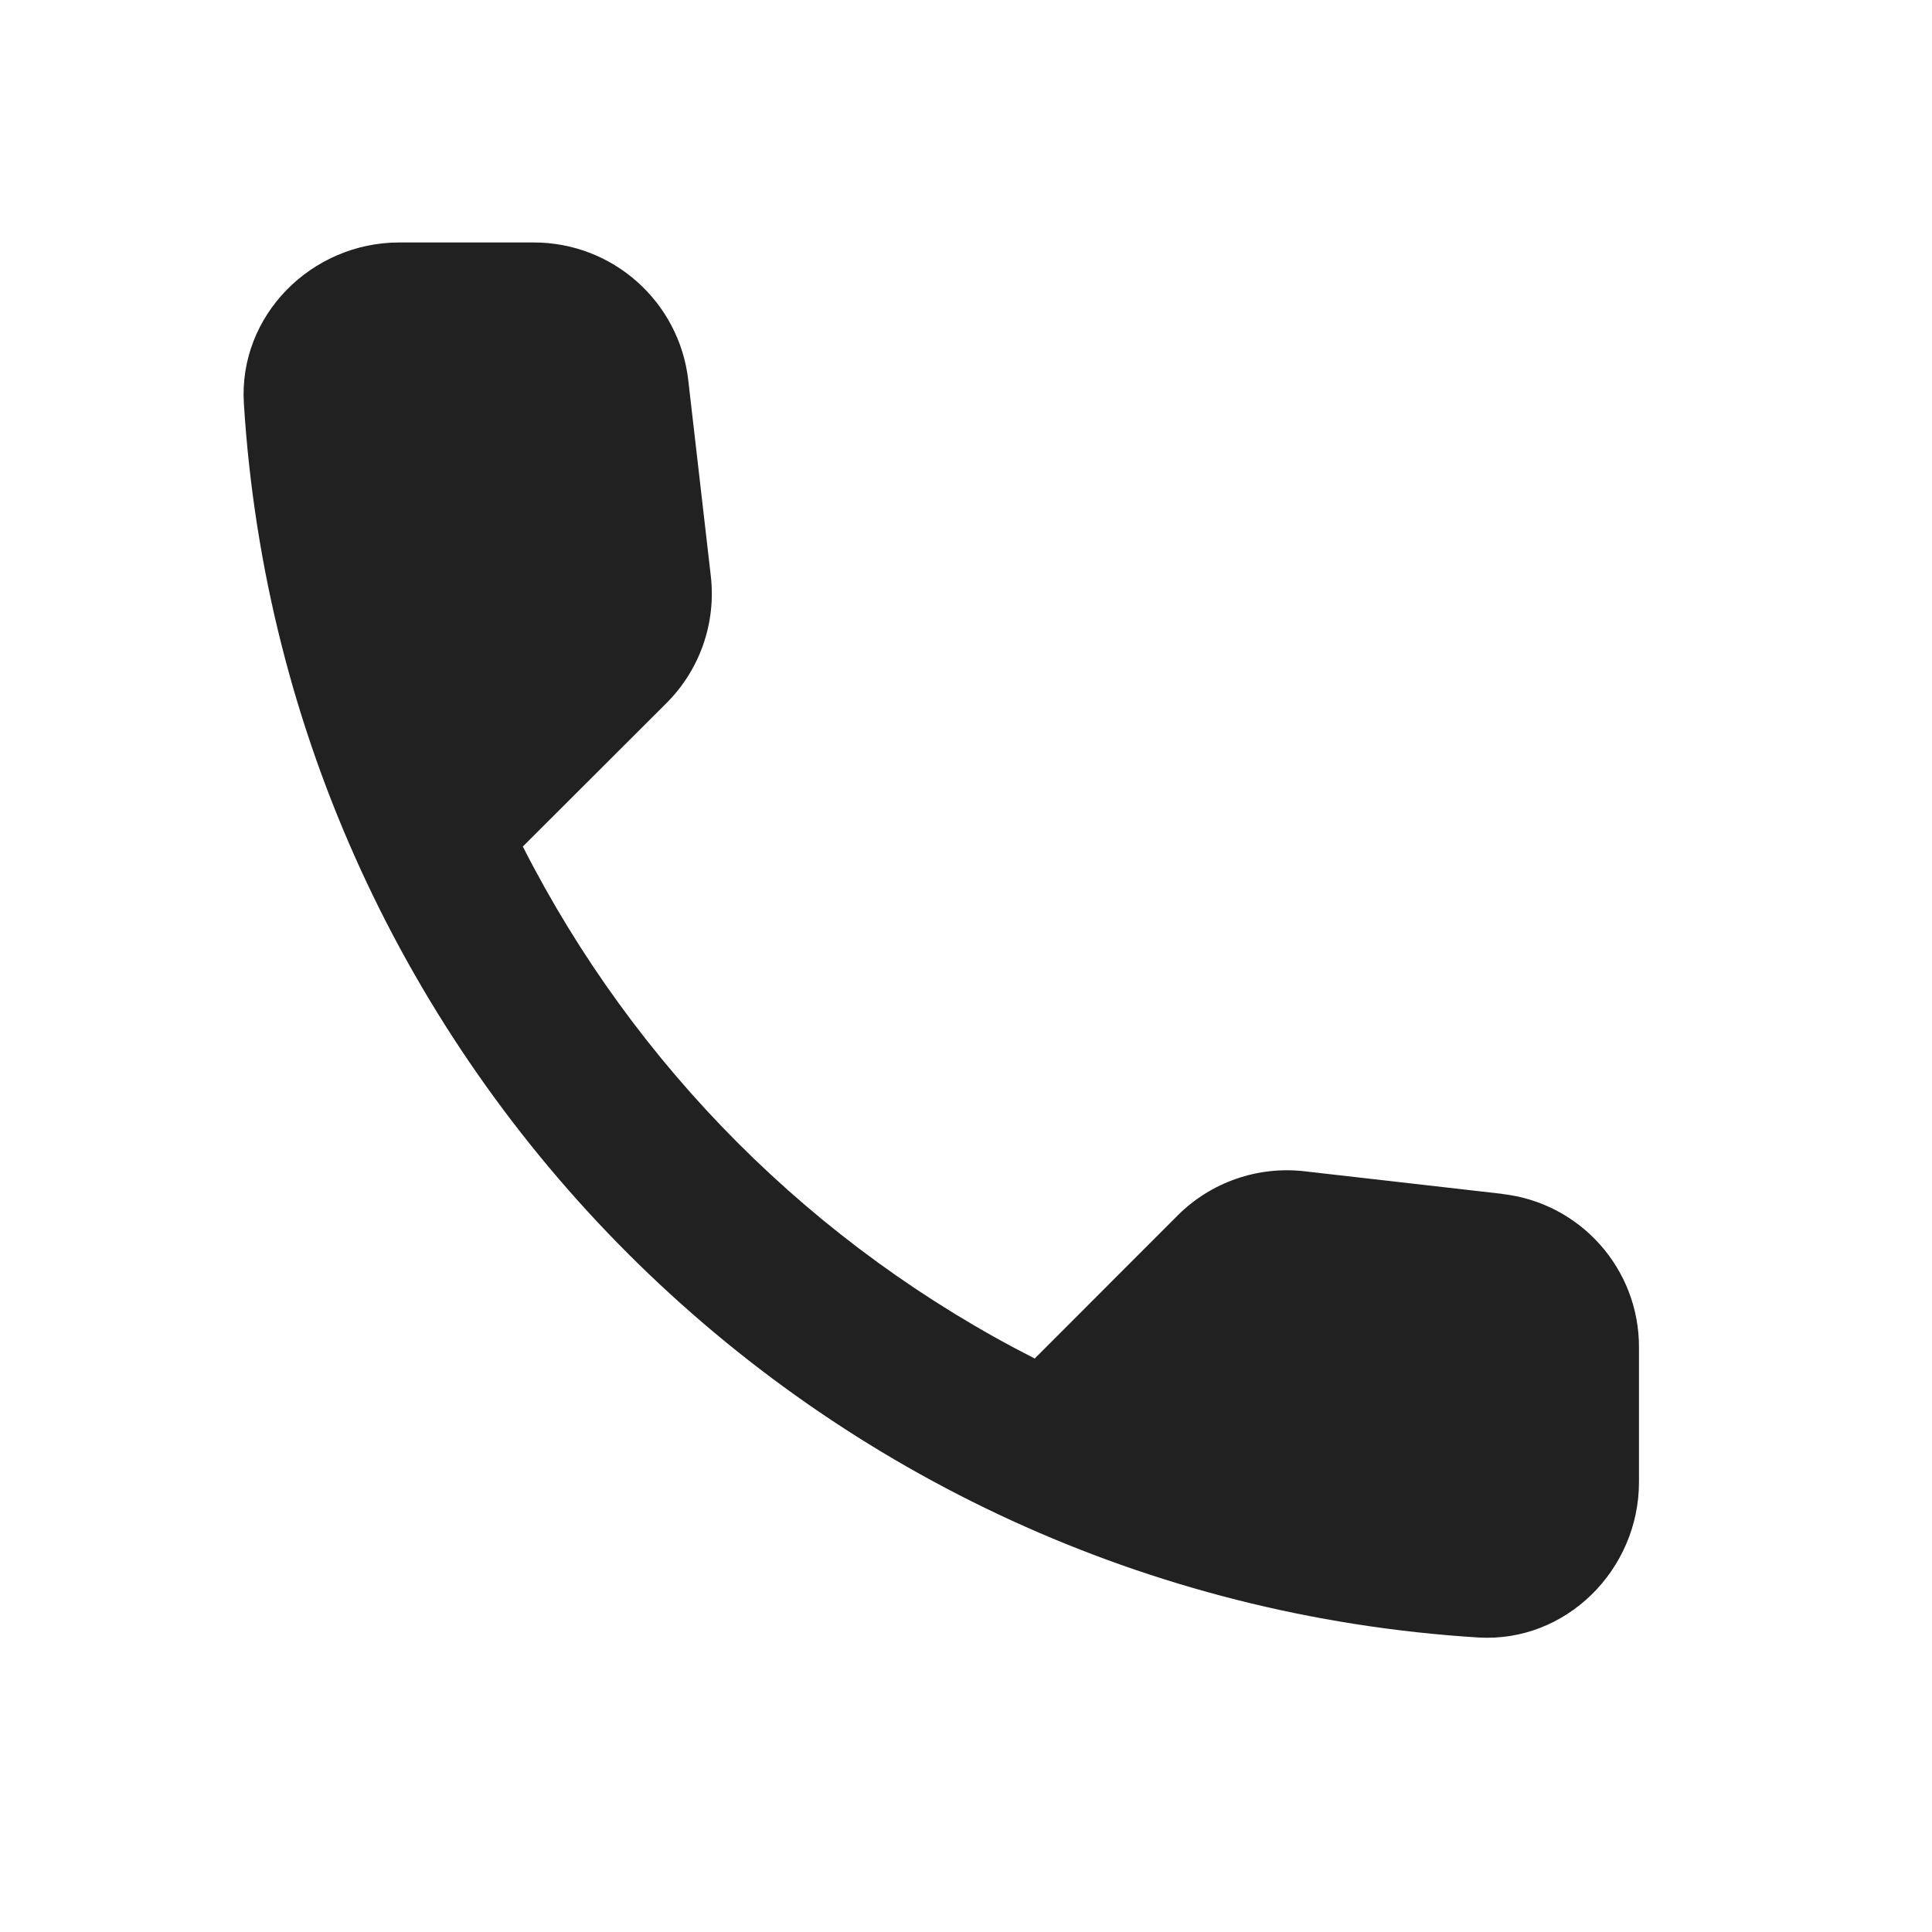
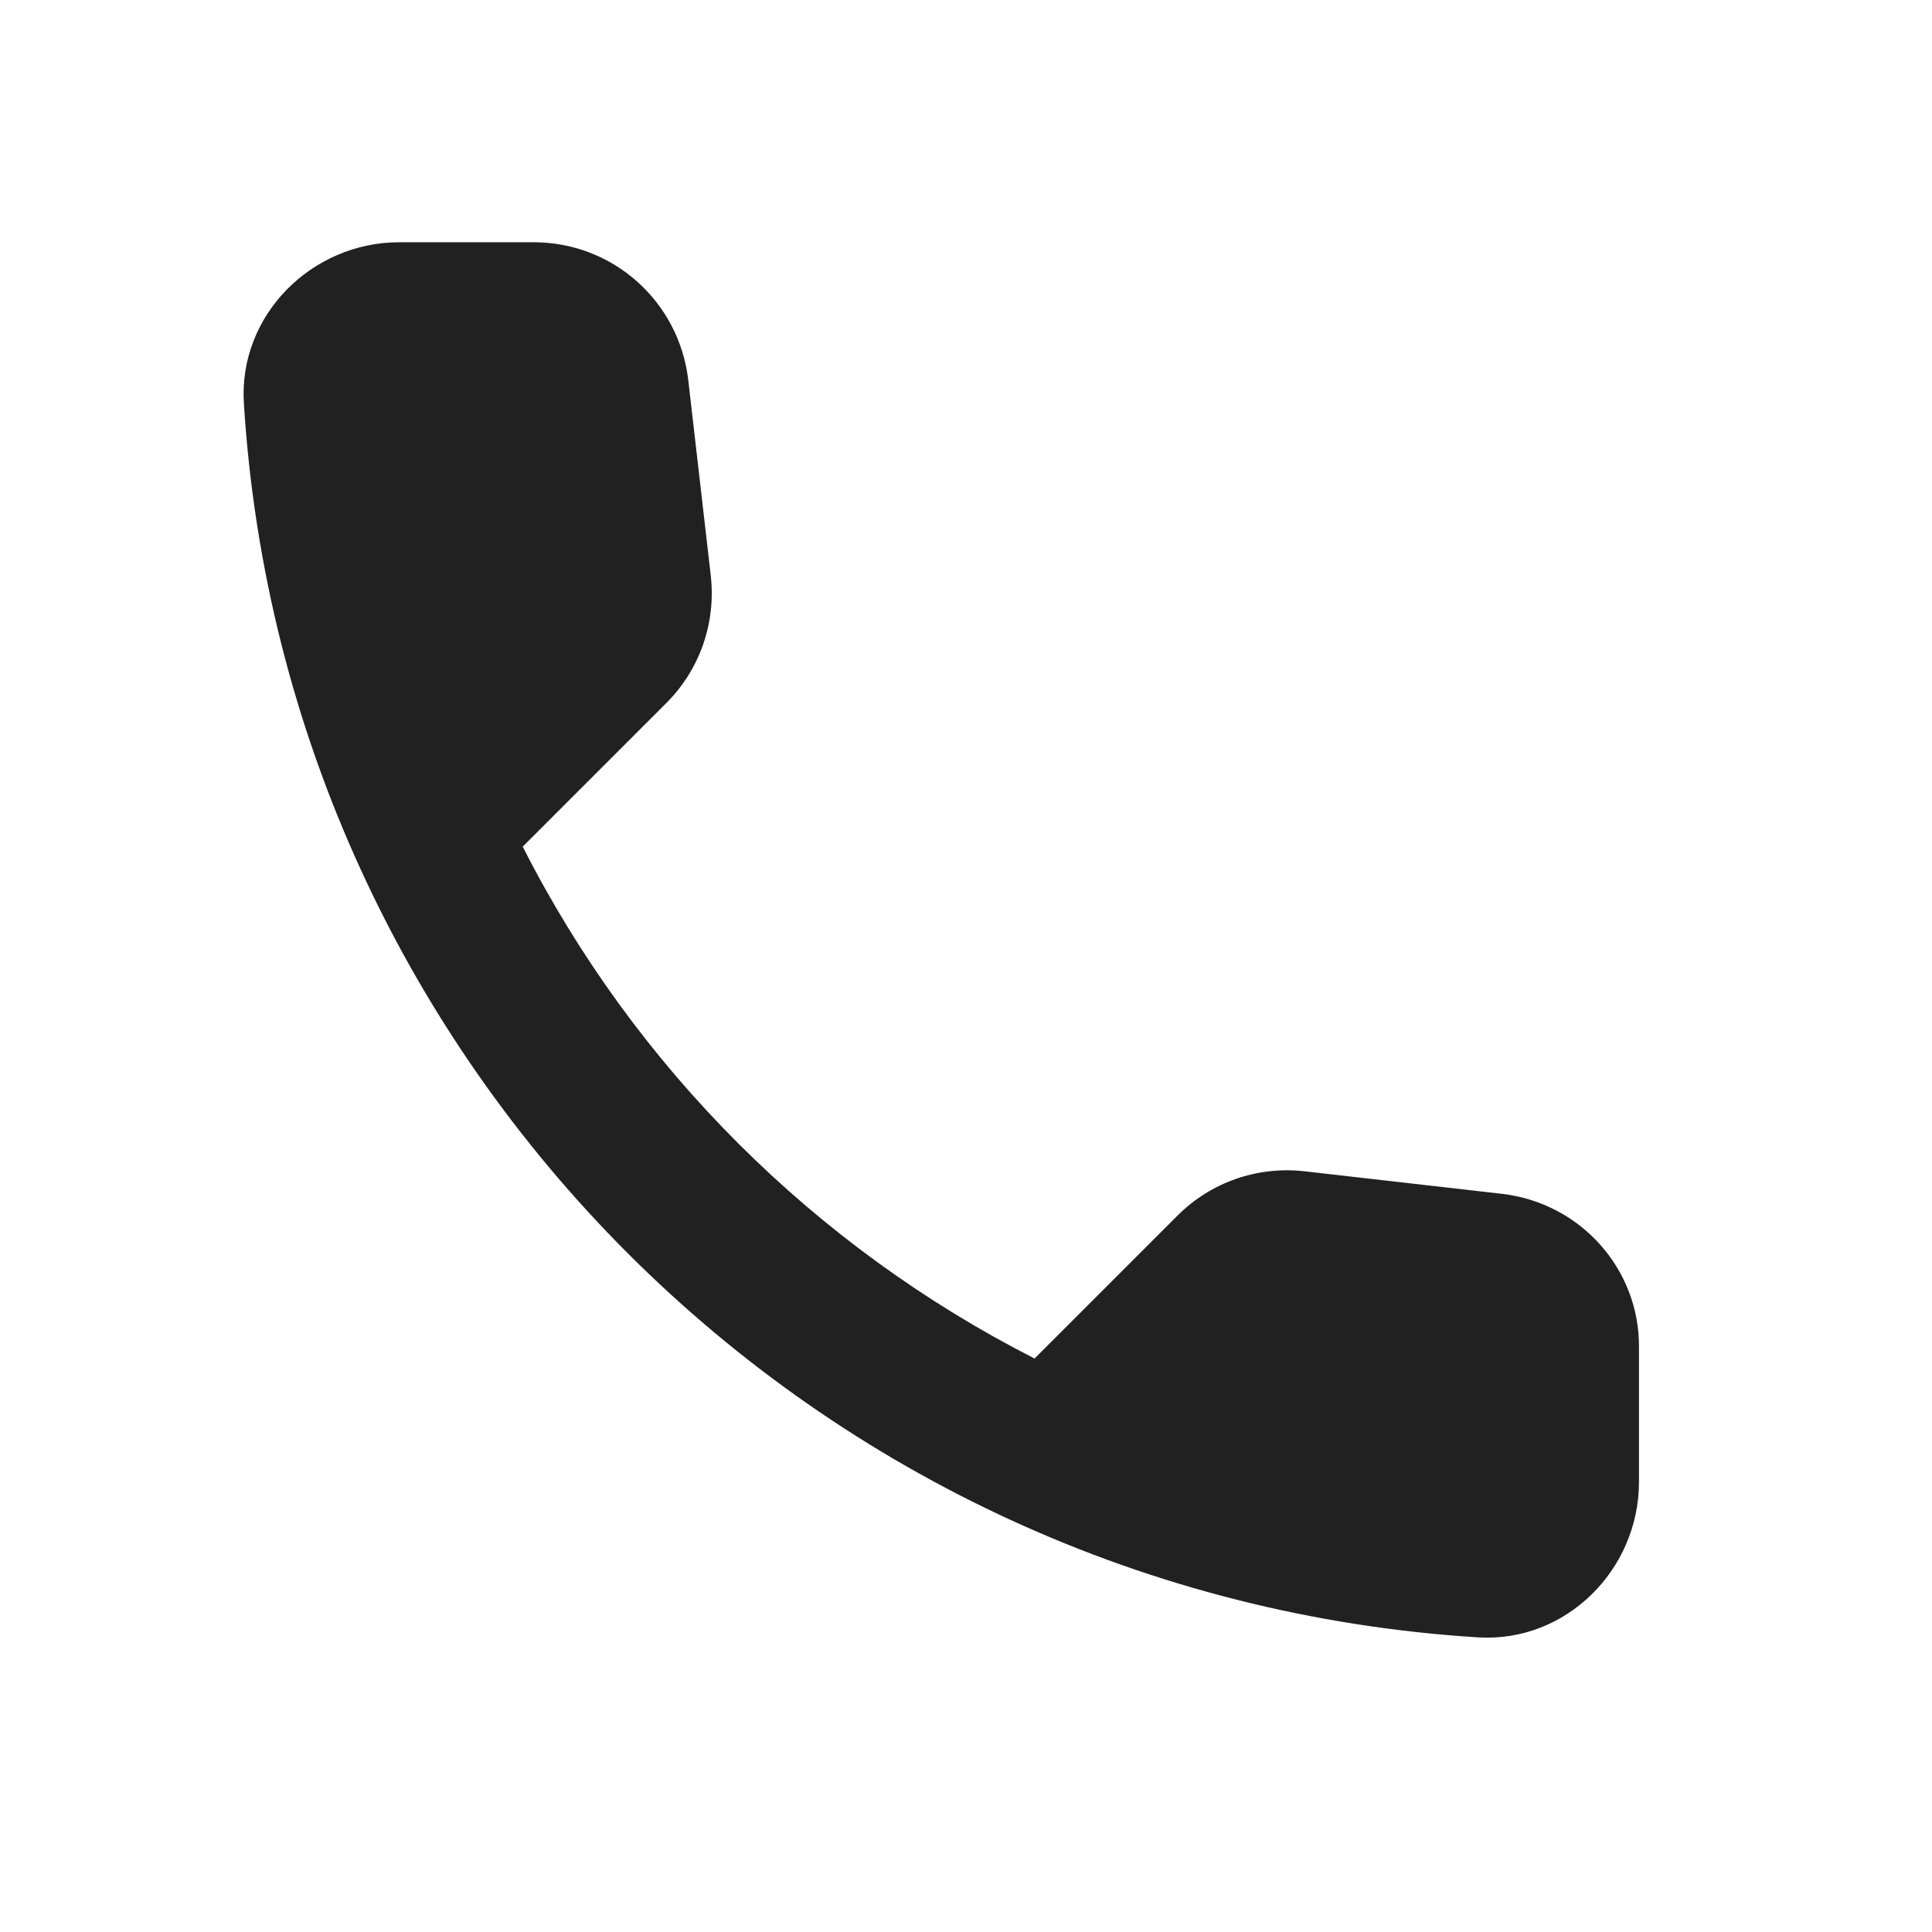
- <svg xmlns="http://www.w3.org/2000/svg" width="18" height="18" fill="none">
-   <path d="M13.996 11.123l-1.838-.21a1.44 1.44 0 00-1.187.412L9.64 12.657a10.888 10.888 0 01-4.769-4.77L6.21 6.55a1.44 1.44 0 00.412-1.187l-.21-1.824a1.448 1.448 0 00-1.44-1.28H3.72c-.818 0-1.498.68-1.448 1.498.384 6.18 5.327 11.115 11.5 11.499.817.05 1.498-.63 1.498-1.448v-1.251a1.434 1.434 0 00-1.274-1.433z" fill="#212121" />
+ <svg xmlns="http://www.w3.org/2000/svg" width="18" height="18" viewBox="0 0 18 18" fill="none">
+   <path d="M13.996 11.123L12.158 10.913C11.716 10.862 11.282 11.014 10.971 11.325L9.639 12.657C7.591 11.615 5.913 9.943 4.87 7.888L6.209 6.549C6.52 6.238 6.672 5.803 6.622 5.362L6.412 3.538C6.325 2.807 5.71 2.257 4.972 2.257H3.72C2.902 2.257 2.222 2.938 2.272 3.755C2.656 9.936 7.599 14.871 13.772 15.255C14.589 15.305 15.27 14.625 15.27 13.807V12.556C15.277 11.825 14.727 11.209 13.996 11.123Z" fill="#212121" />
</svg>
